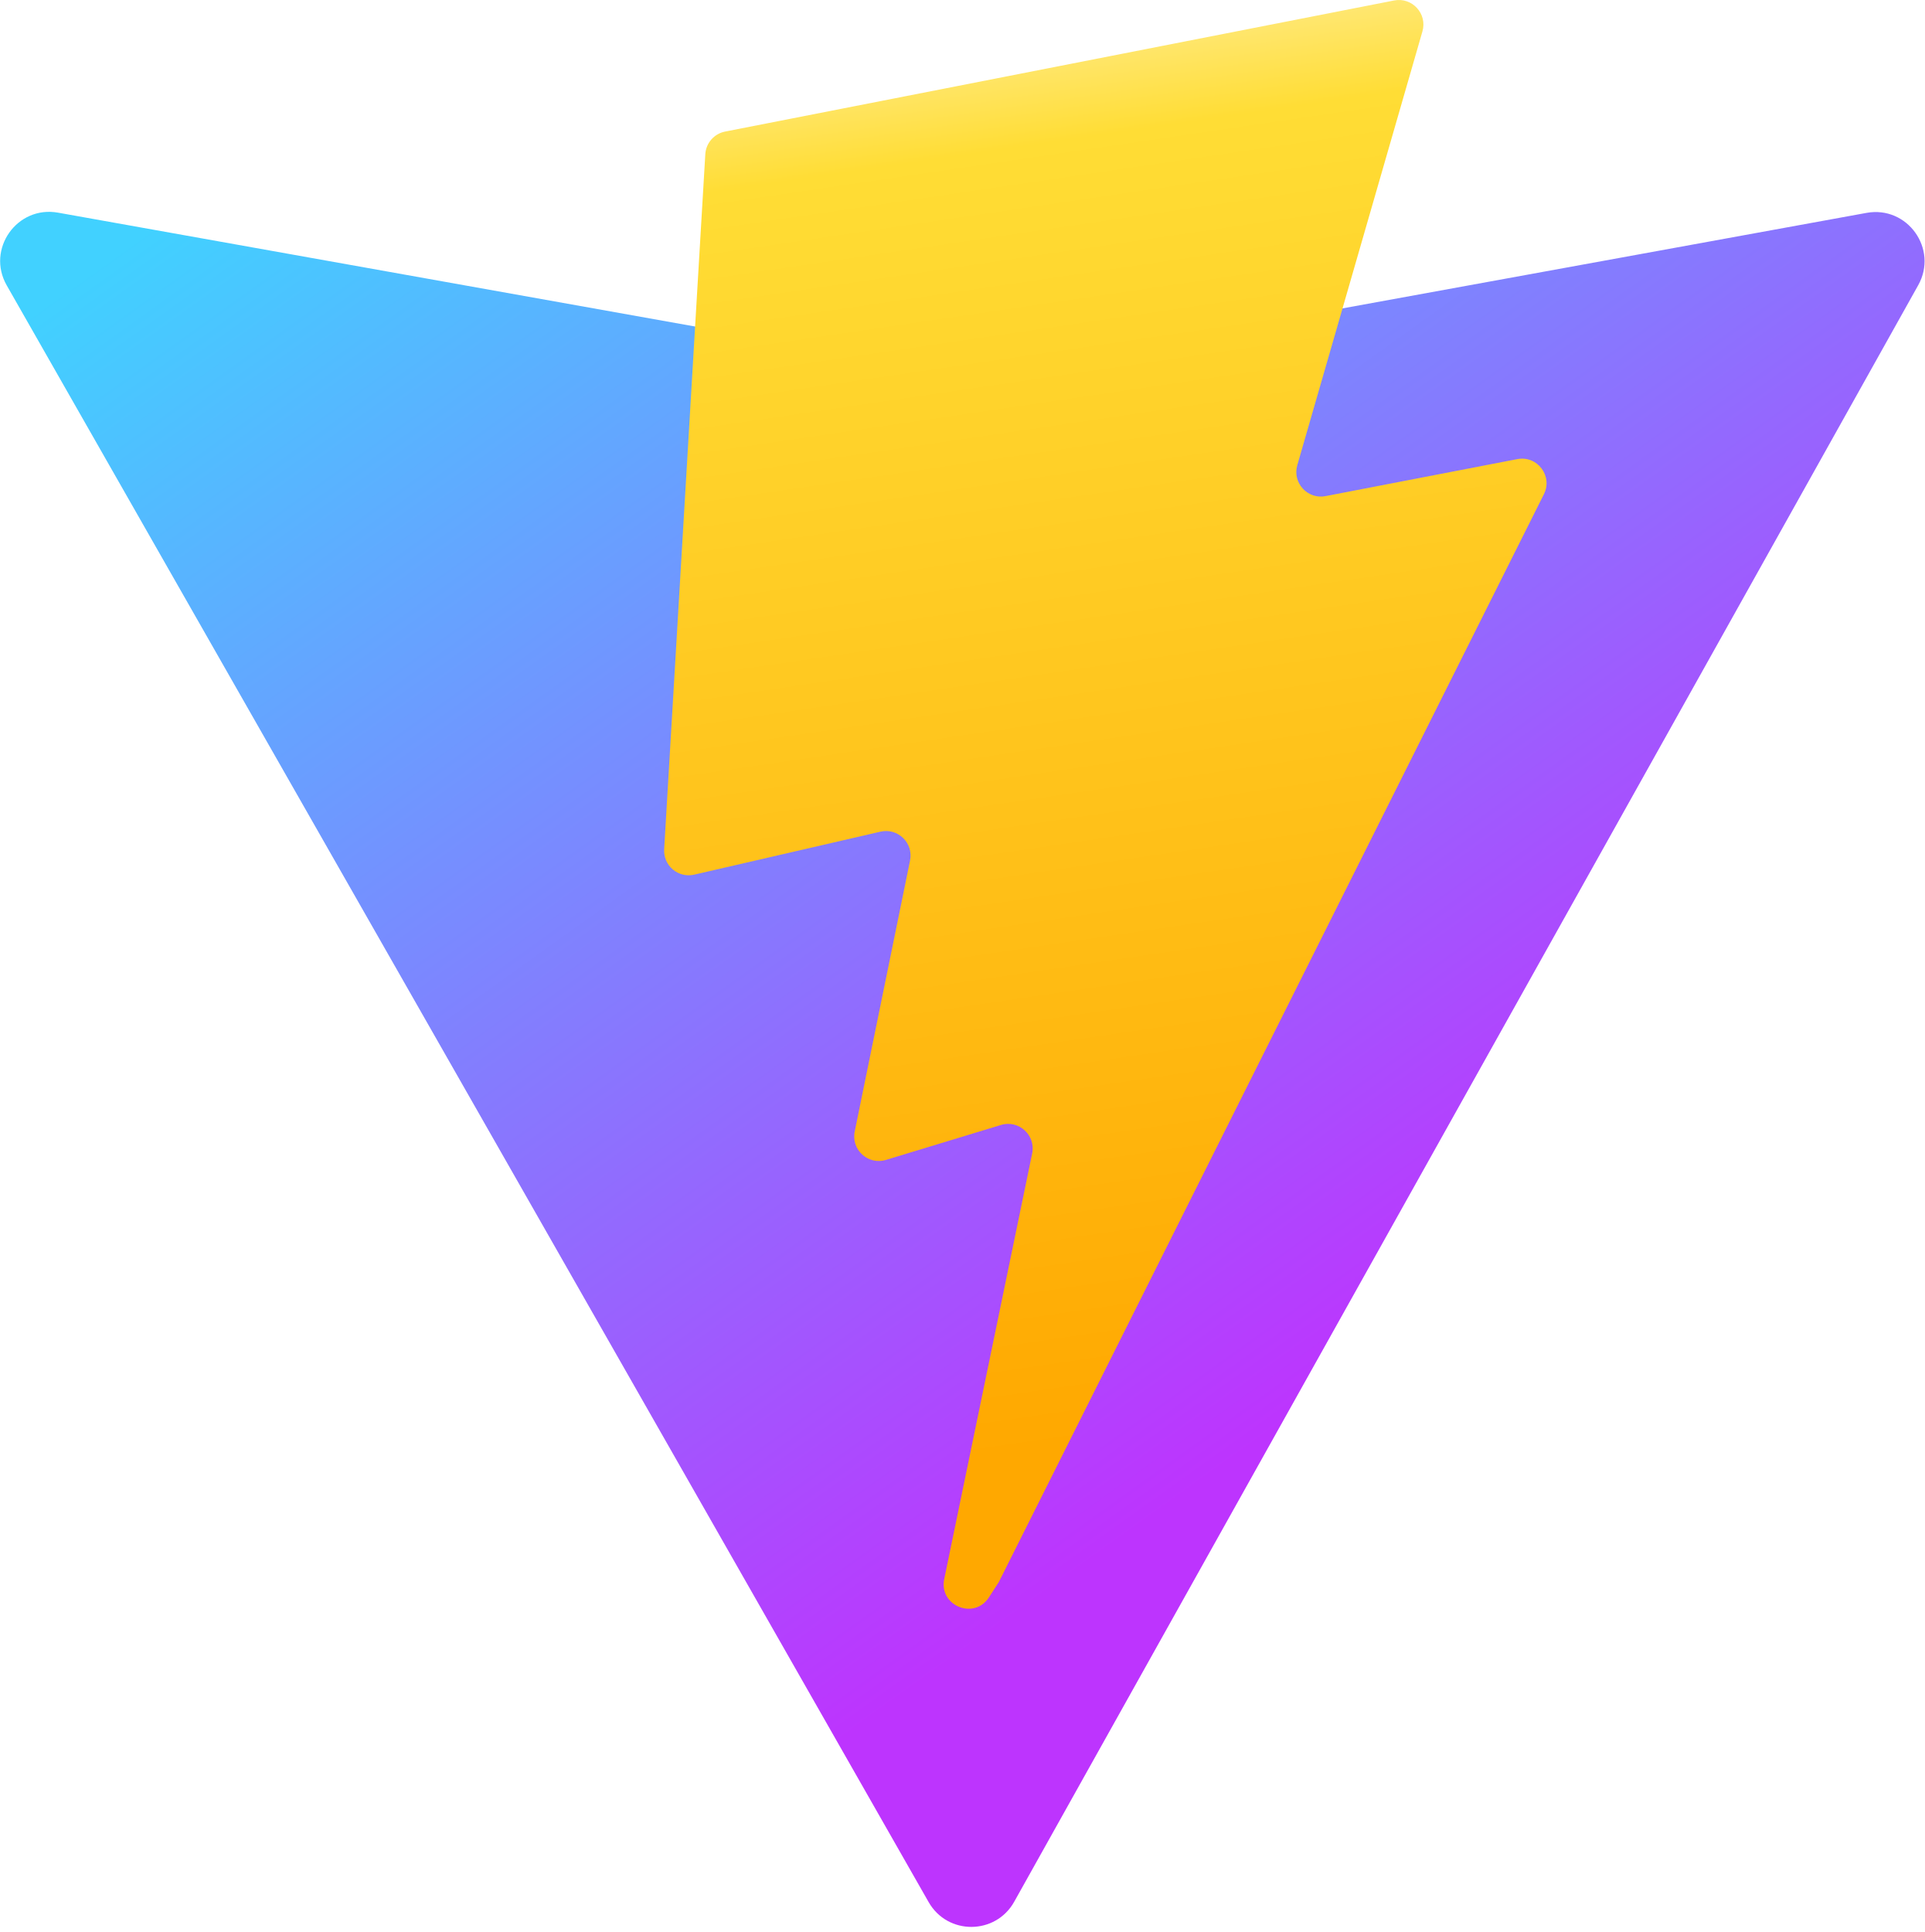
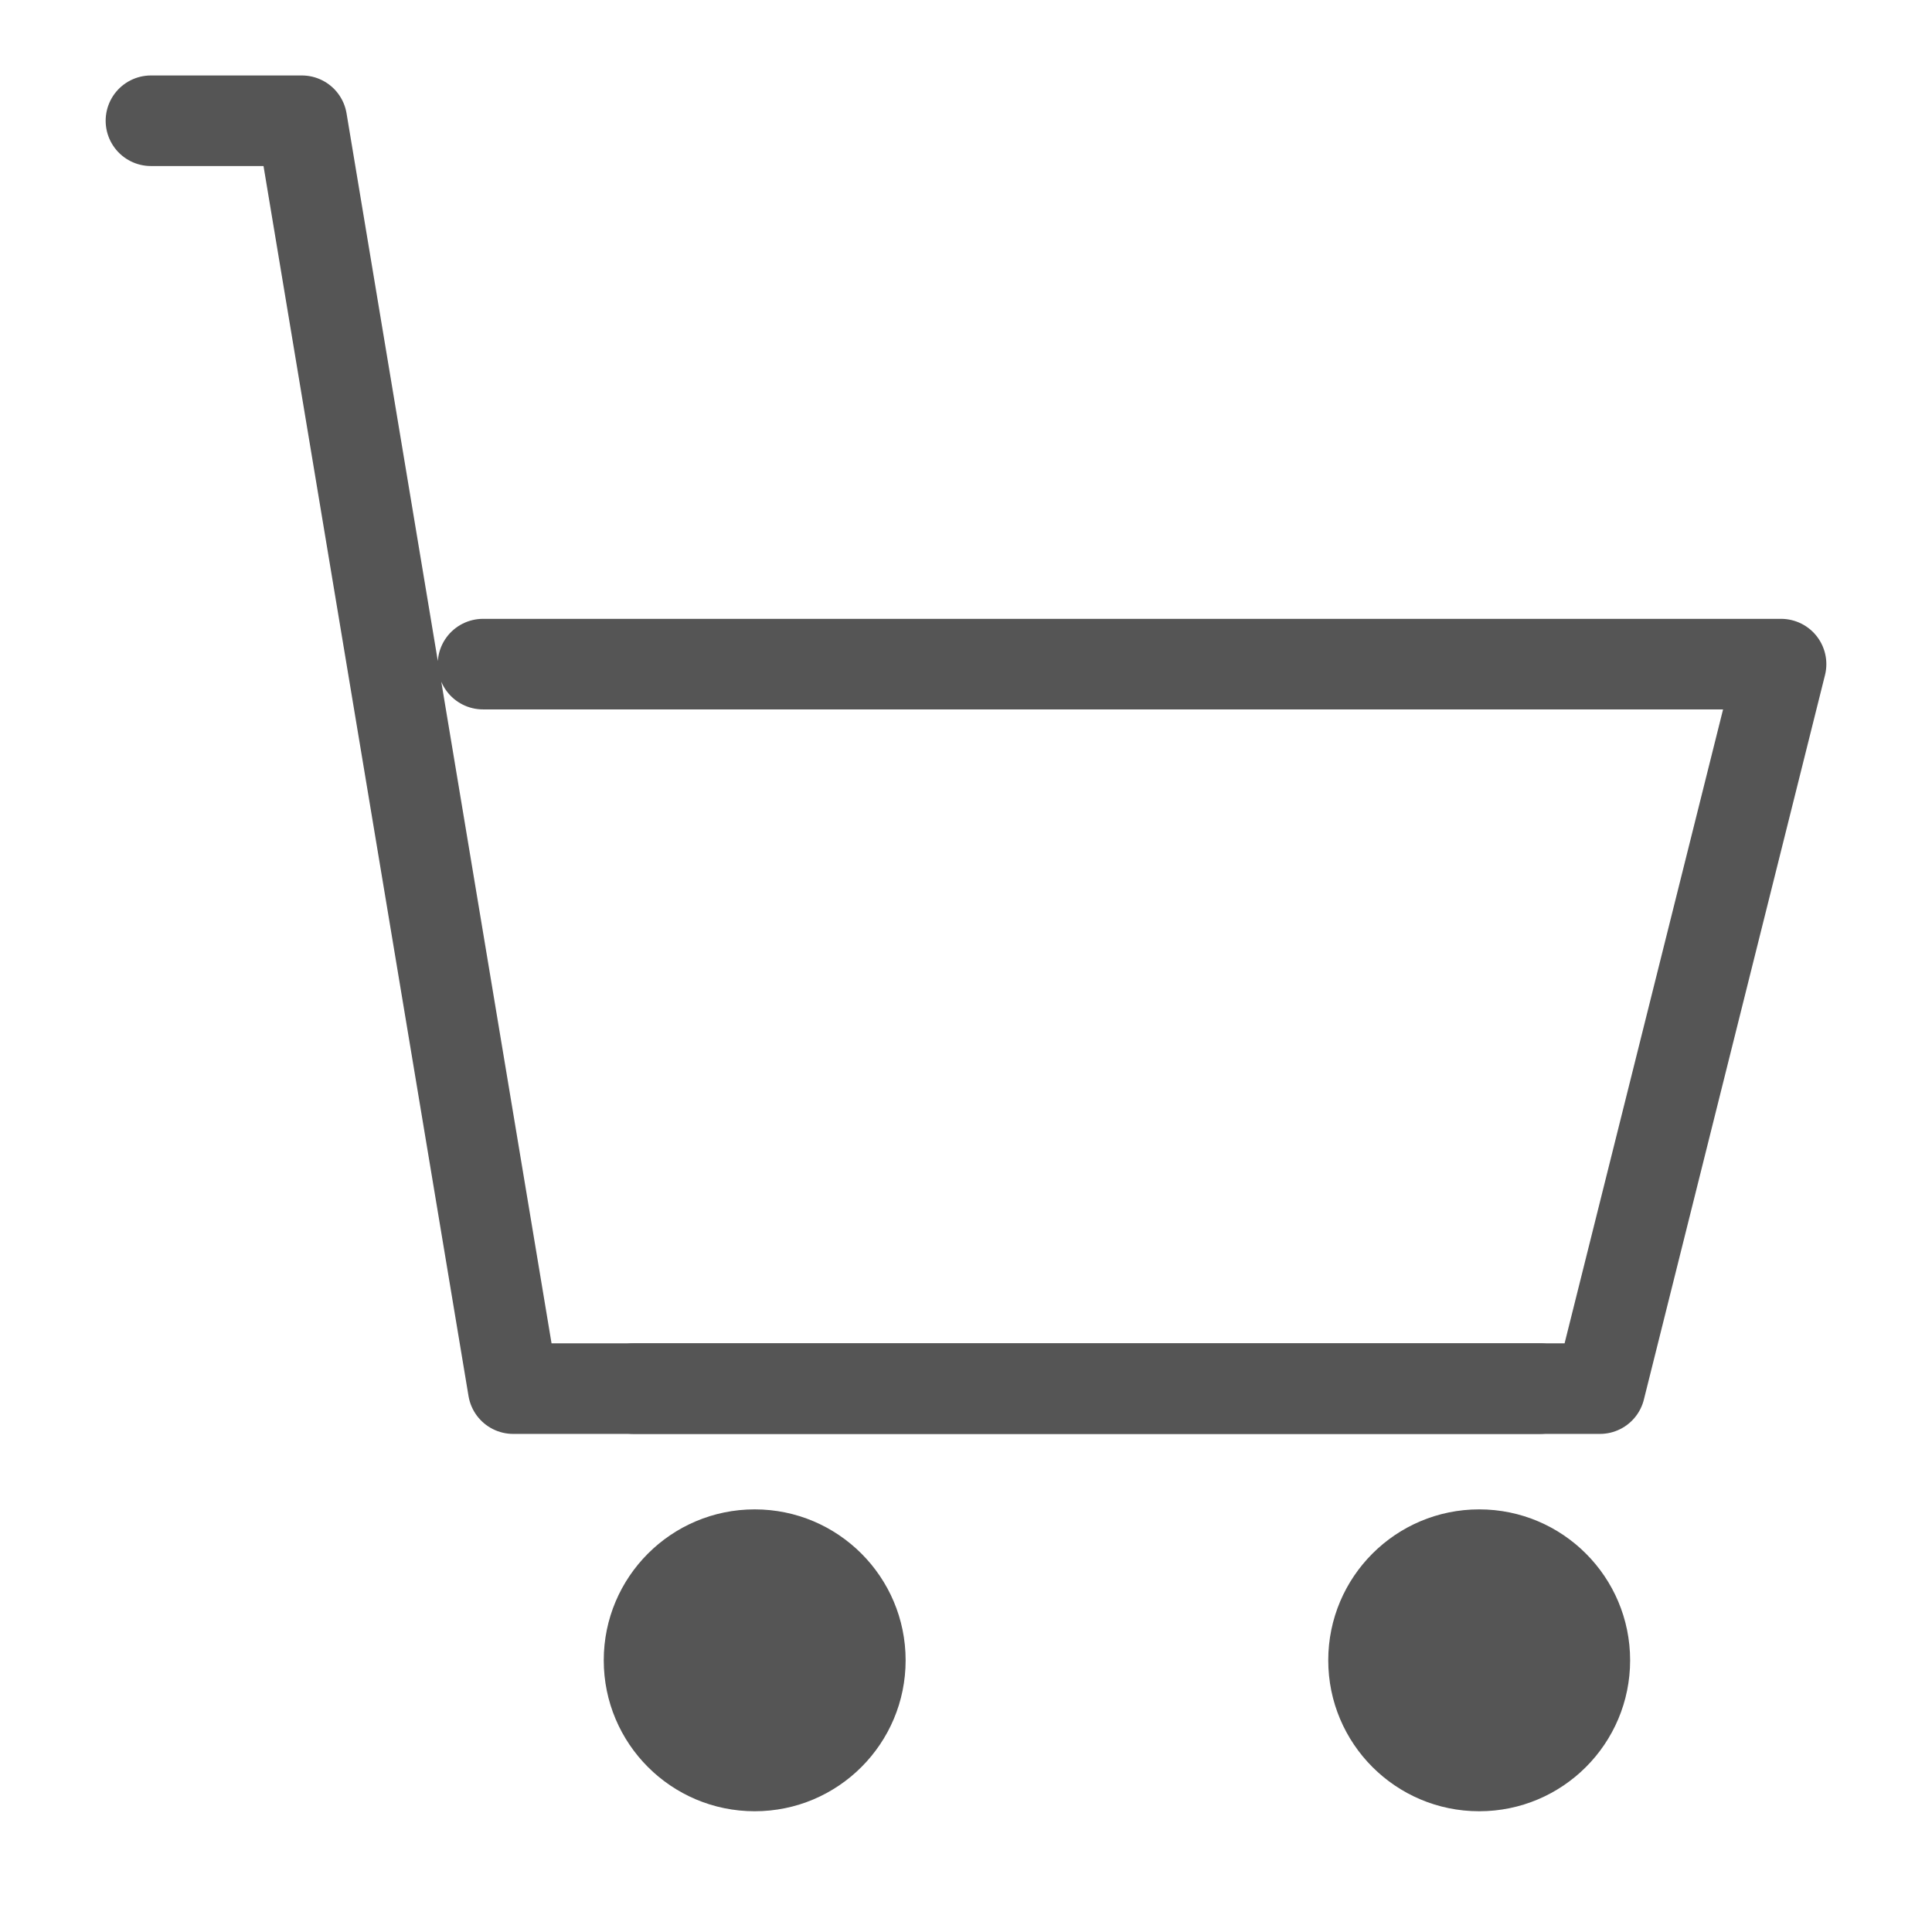
- <svg xmlns="http://www.w3.org/2000/svg" aria-hidden="true" role="img" class="iconify iconify--logos" width="31.88" height="32" preserveAspectRatio="xMidYMid meet" viewBox="0 0 256 257">
-   <defs>
-     <linearGradient id="IconifyId1813088fe1fbc01fb466" x1="-.828%" x2="57.636%" y1="7.652%" y2="78.411%">
-       <stop offset="0%" stop-color="#41D1FF" />
-       <stop offset="100%" stop-color="#BD34FE" />
-     </linearGradient>
-     <linearGradient id="IconifyId1813088fe1fbc01fb467" x1="43.376%" x2="50.316%" y1="2.242%" y2="89.03%">
-       <stop offset="0%" stop-color="#FFEA83" />
-       <stop offset="8.333%" stop-color="#FFDD35" />
-       <stop offset="100%" stop-color="#FFA800" />
-     </linearGradient>
-   </defs>
-   <path fill="url(#IconifyId1813088fe1fbc01fb466)" d="M255.153 37.938L134.897 252.976c-2.483 4.44-8.862 4.466-11.382.048L.875 37.958c-2.746-4.814 1.371-10.646 6.827-9.67l120.385 21.517a6.537 6.537 0 0 0 2.322-.004l117.867-21.483c5.438-.991 9.574 4.796 6.877 9.62Z" />
-   <path fill="url(#IconifyId1813088fe1fbc01fb467)" d="M185.432.063L96.44 17.501a3.268 3.268 0 0 0-2.634 3.014l-5.474 92.456a3.268 3.268 0 0 0 3.997 3.378l24.777-5.718c2.318-.535 4.413 1.507 3.936 3.838l-7.361 36.047c-.495 2.426 1.782 4.5 4.151 3.78l15.304-4.649c2.372-.72 4.652 1.36 4.15 3.788l-11.698 56.621c-.732 3.542 3.979 5.473 5.943 2.437l1.313-2.028l72.516-144.72c1.215-2.423-.88-5.186-3.54-4.672l-25.505 4.922c-2.396.462-4.435-1.77-3.759-4.114l16.646-57.705c.677-2.35-1.37-4.583-3.769-4.113Z" />
+ <svg xmlns="http://www.w3.org/2000/svg" width="64" height="64" viewBox="0 0 64 64" fill="none">
+   <circle cx="25" cy="55" r="5" fill="#555" />
+   <circle cx="49" cy="55" r="5" fill="#555" />
+   <path d="M5 4h5l7 42h36l6-24H16" stroke="#555" stroke-width="3" fill="none" stroke-linecap="round" stroke-linejoin="round" />
+   <path d="M21 46h30" stroke="#555" stroke-width="3" stroke-linecap="round" />
</svg>
